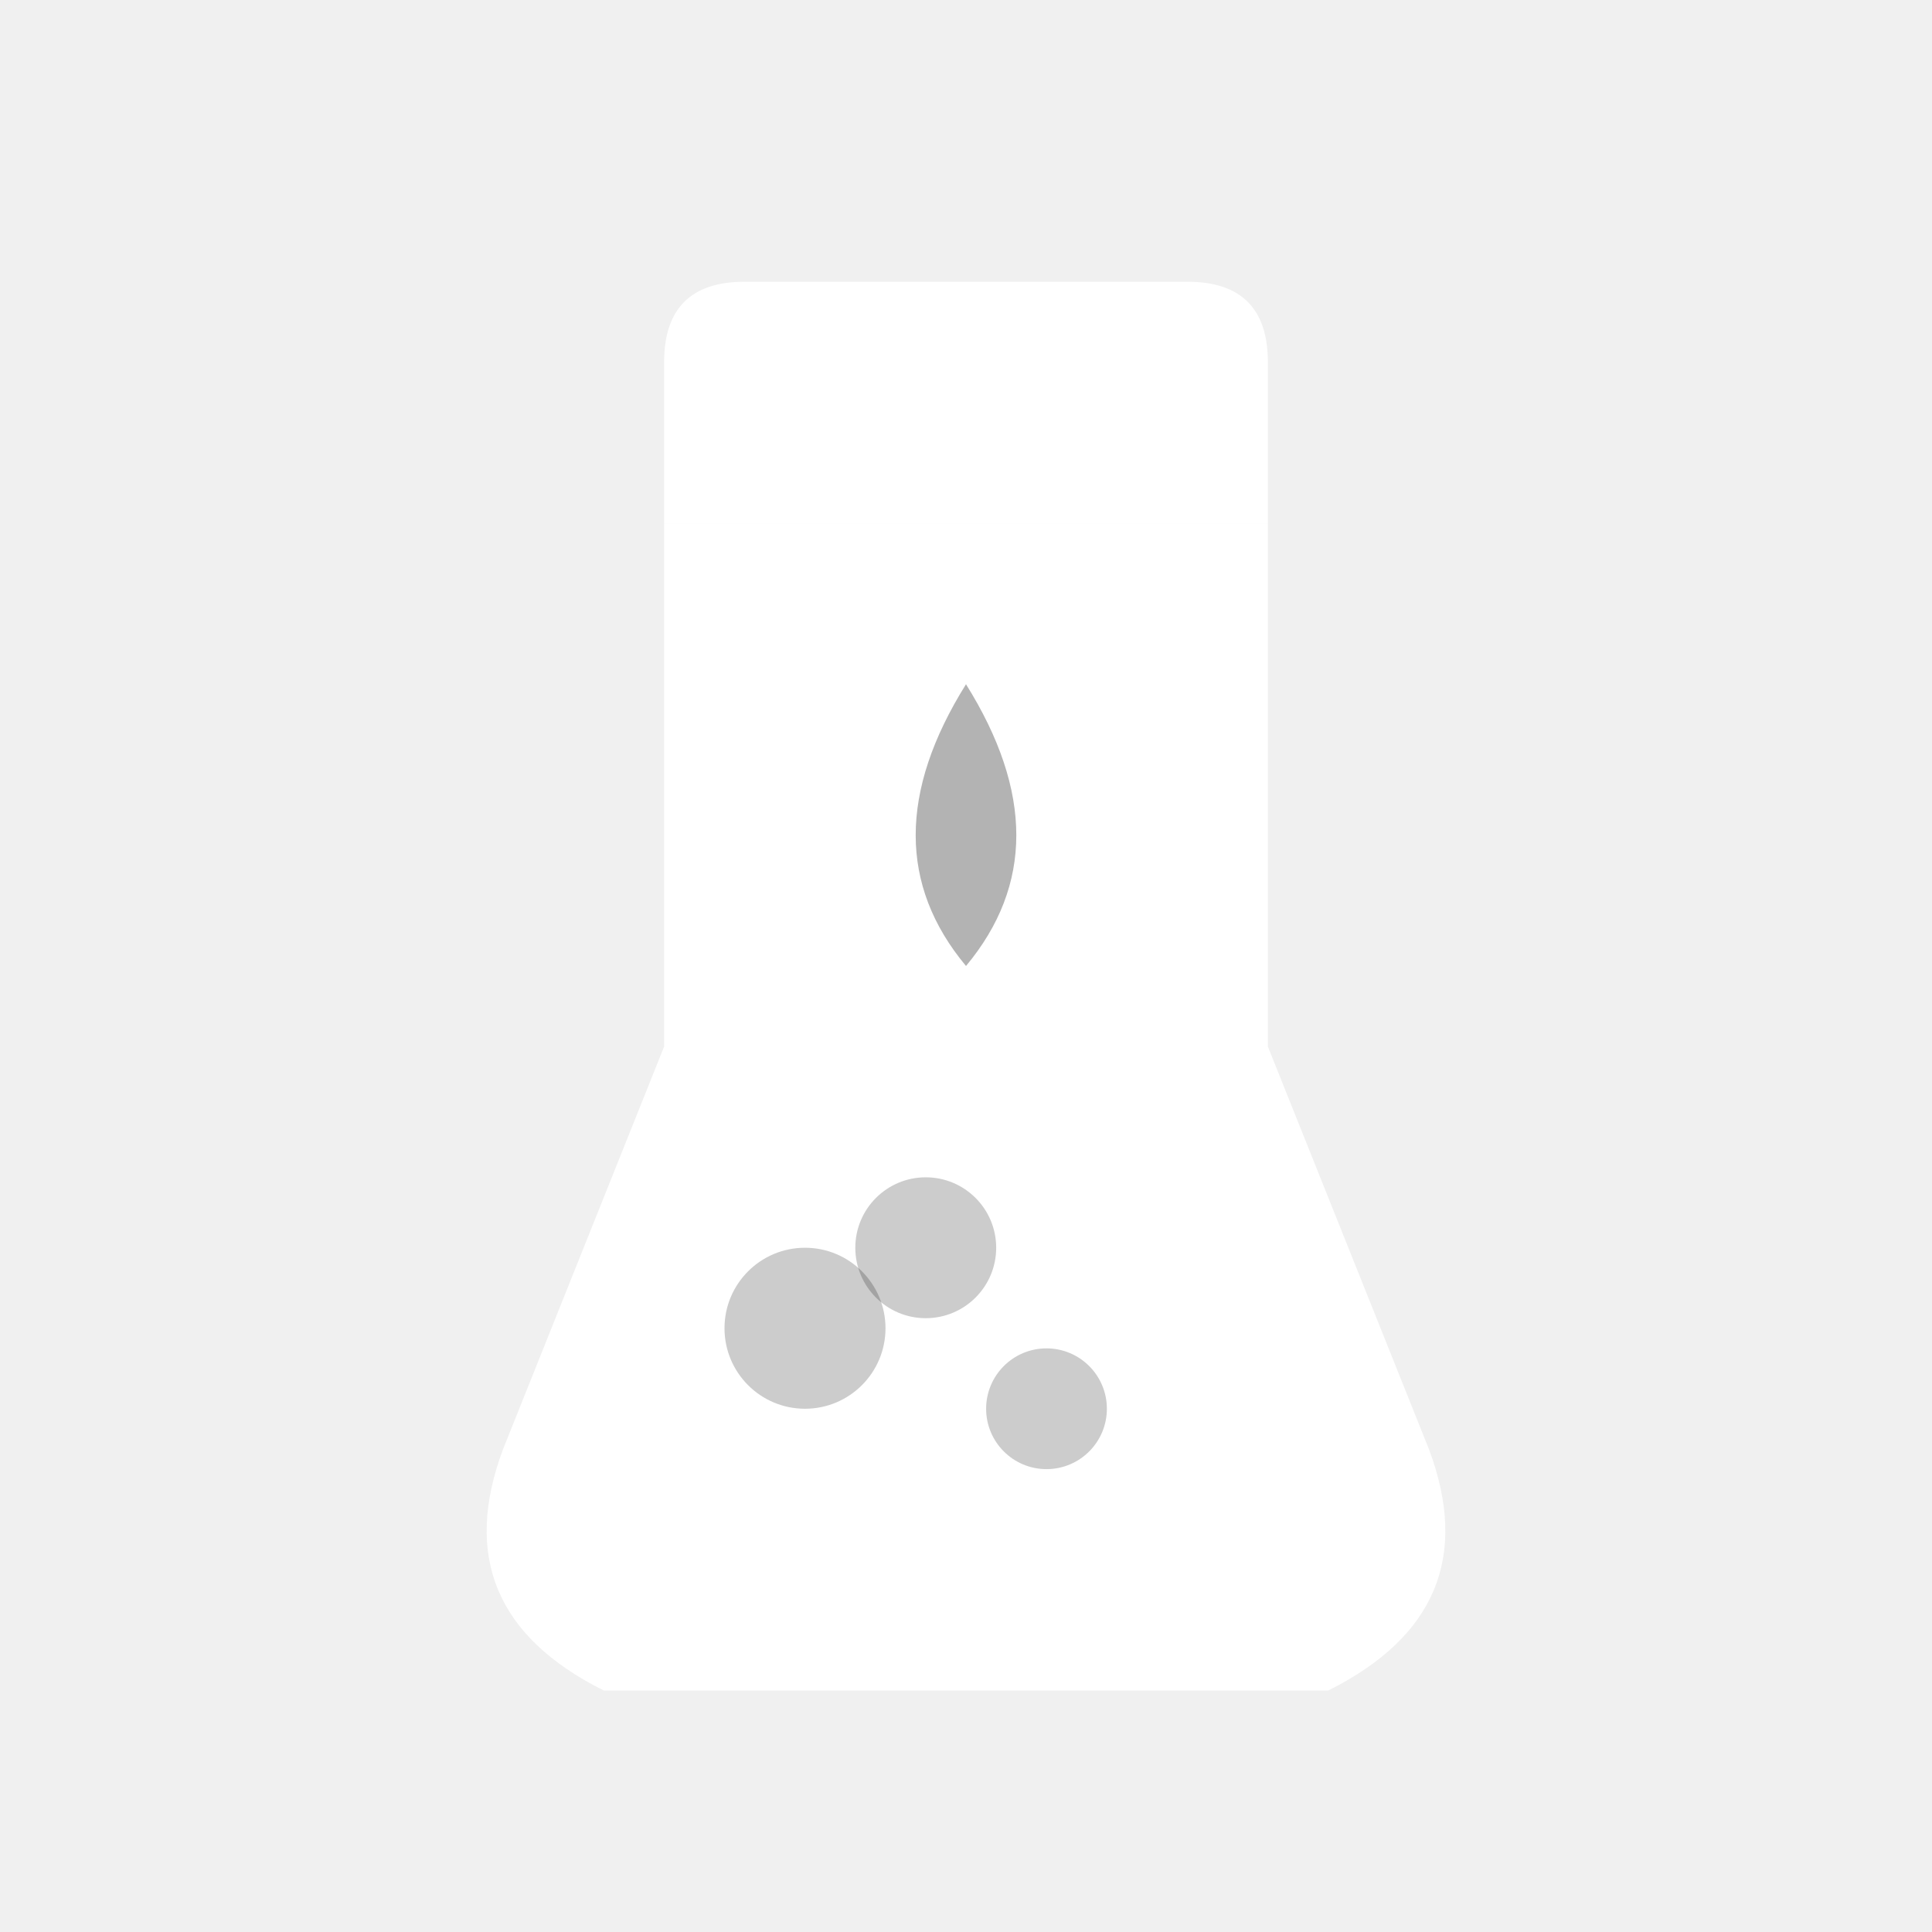
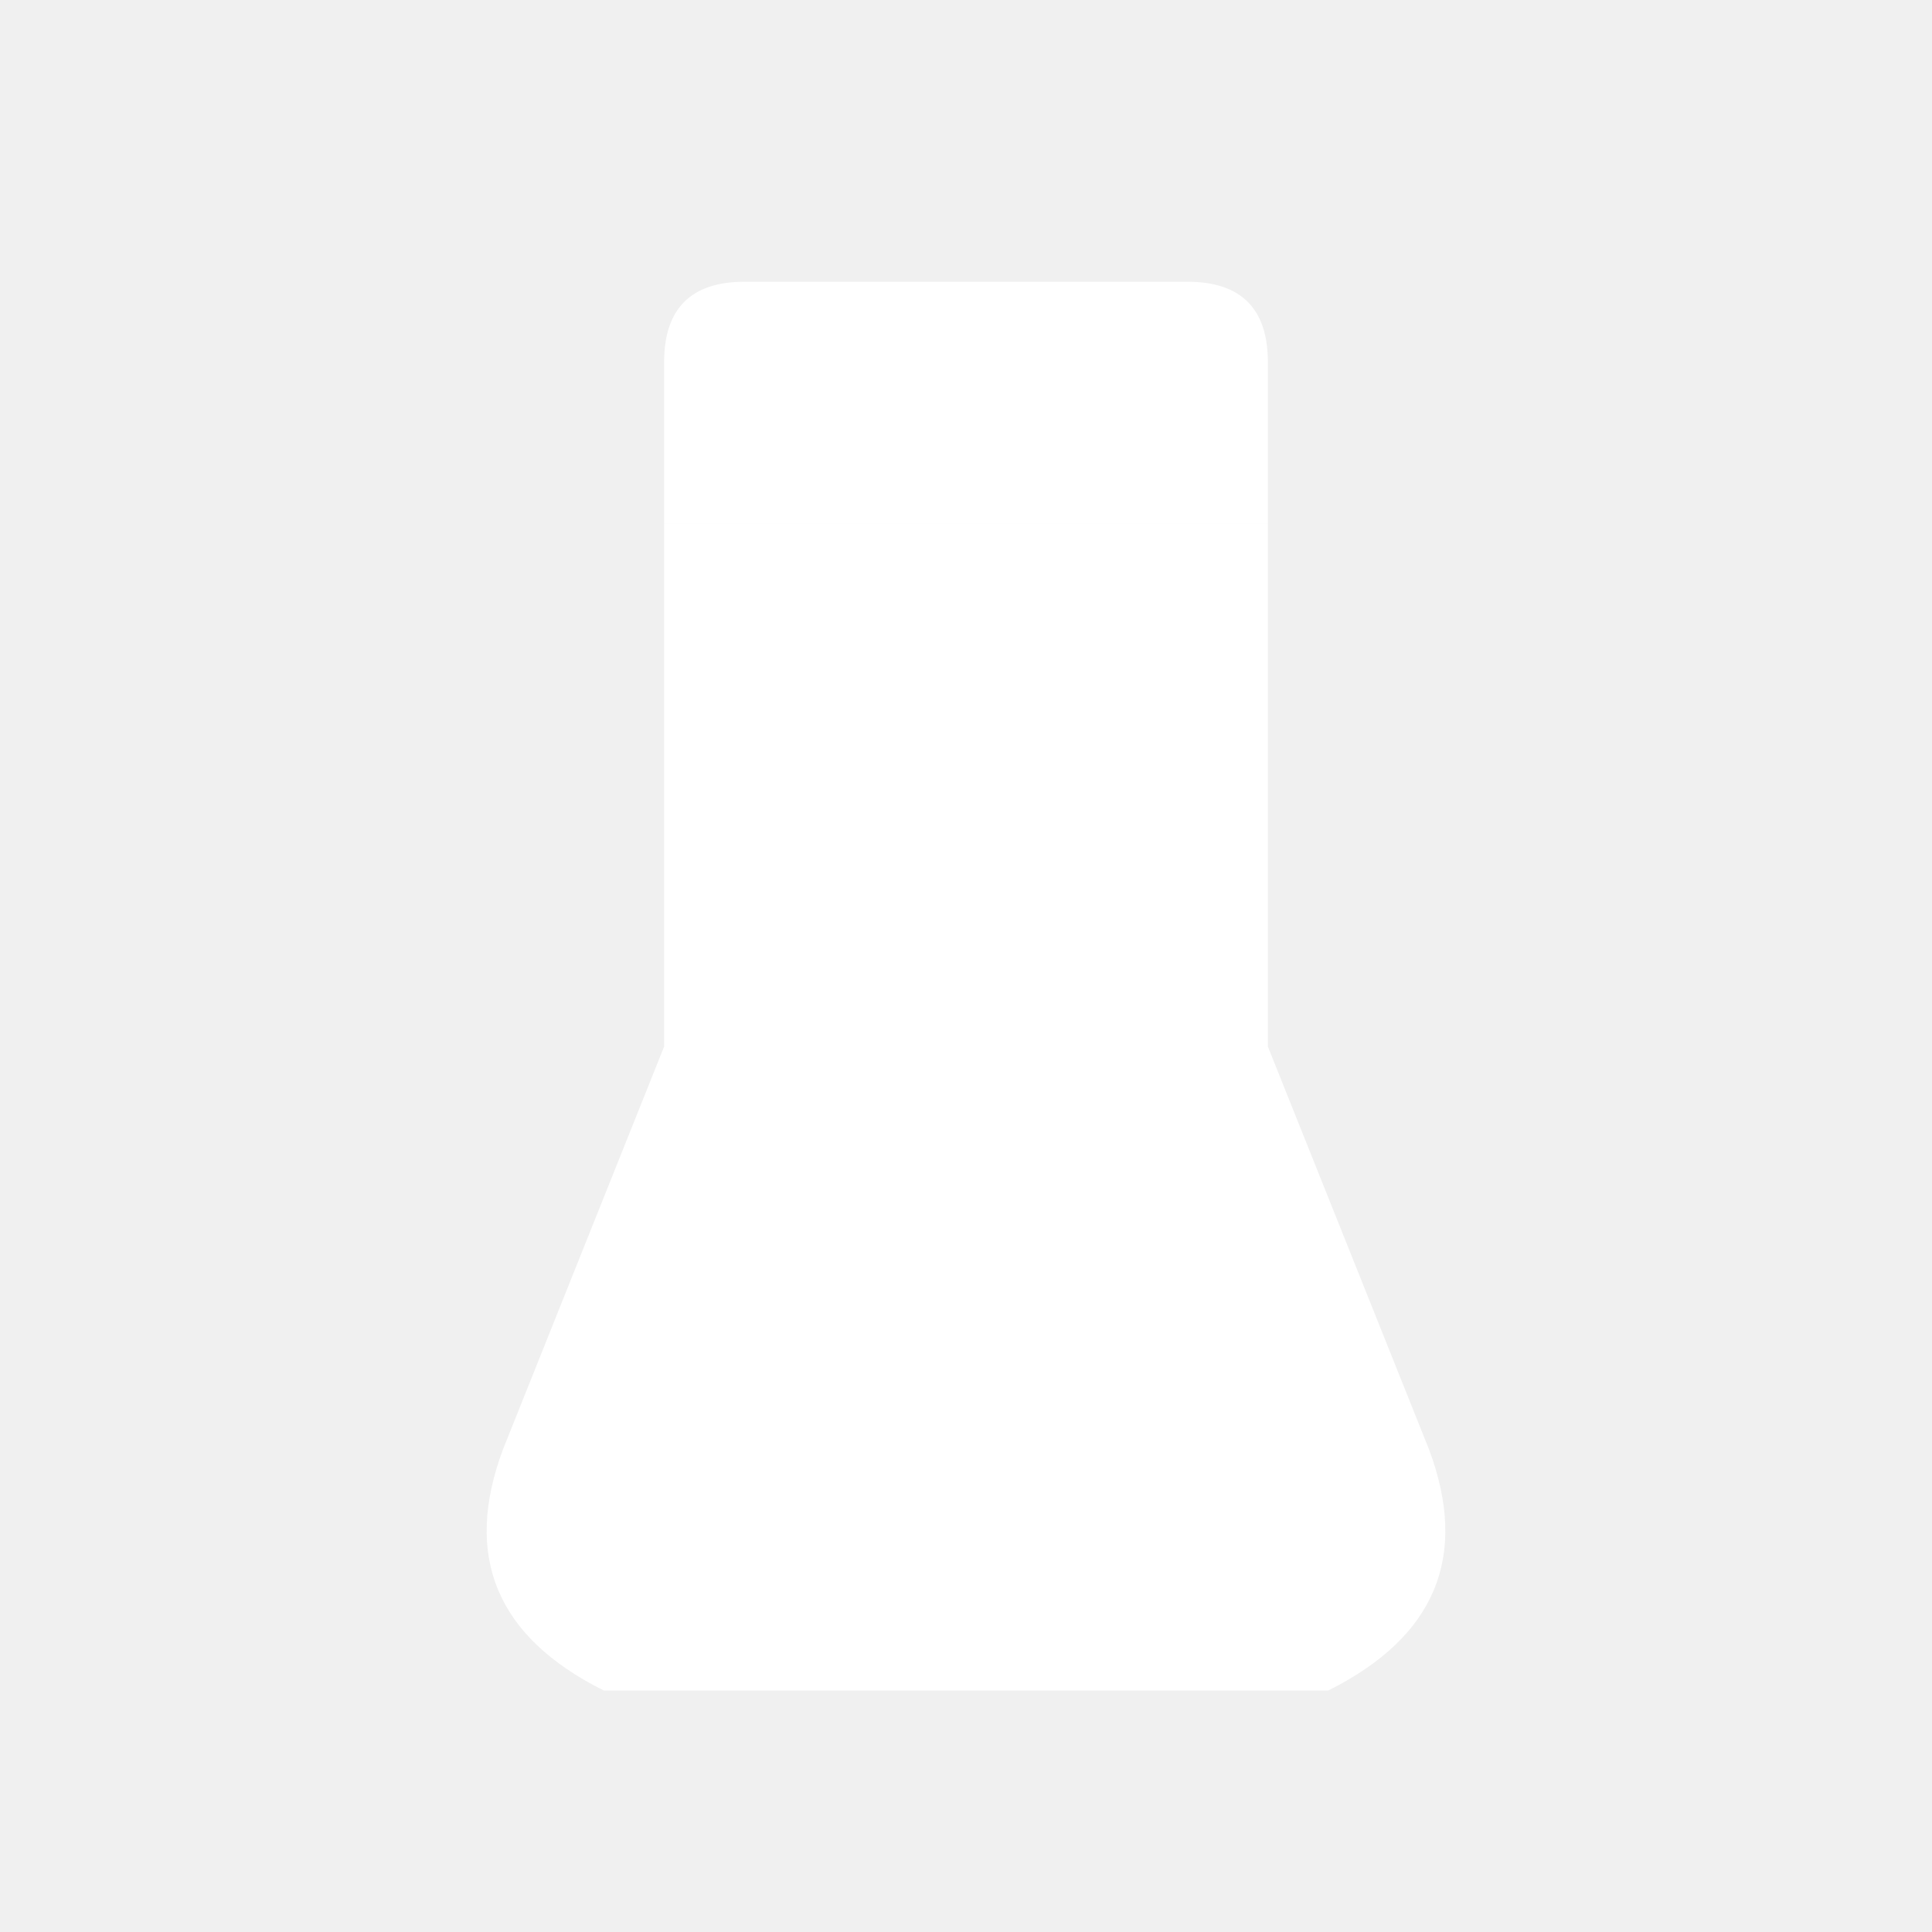
<svg xmlns="http://www.w3.org/2000/svg" viewBox="0 0 96 96">
  <path d="M33 26 L33 52 L25 72 Q22 80 30 84 L66 84 Q74 80 71 72 L63 52 L63 26" fill="white" stroke="none" />
  <path d="M33 26 L33 18 Q33 14 37 14 L59 14 Q63 14 63 18 L63 26" fill="white" stroke="none" />
-   <path d="M48 34 Q53 42 48 48 Q43 42 48 34 Z" fill="rgba(0,0,0,0.3)" stroke="none" />
-   <circle cx="40" cy="66" r="4" fill="rgba(0,0,0,0.2)" />
-   <circle cx="52" cy="70" r="3" fill="rgba(0,0,0,0.2)" />
-   <circle cx="46" cy="62" r="3.5" fill="rgba(0,0,0,0.2)" />
</svg>
